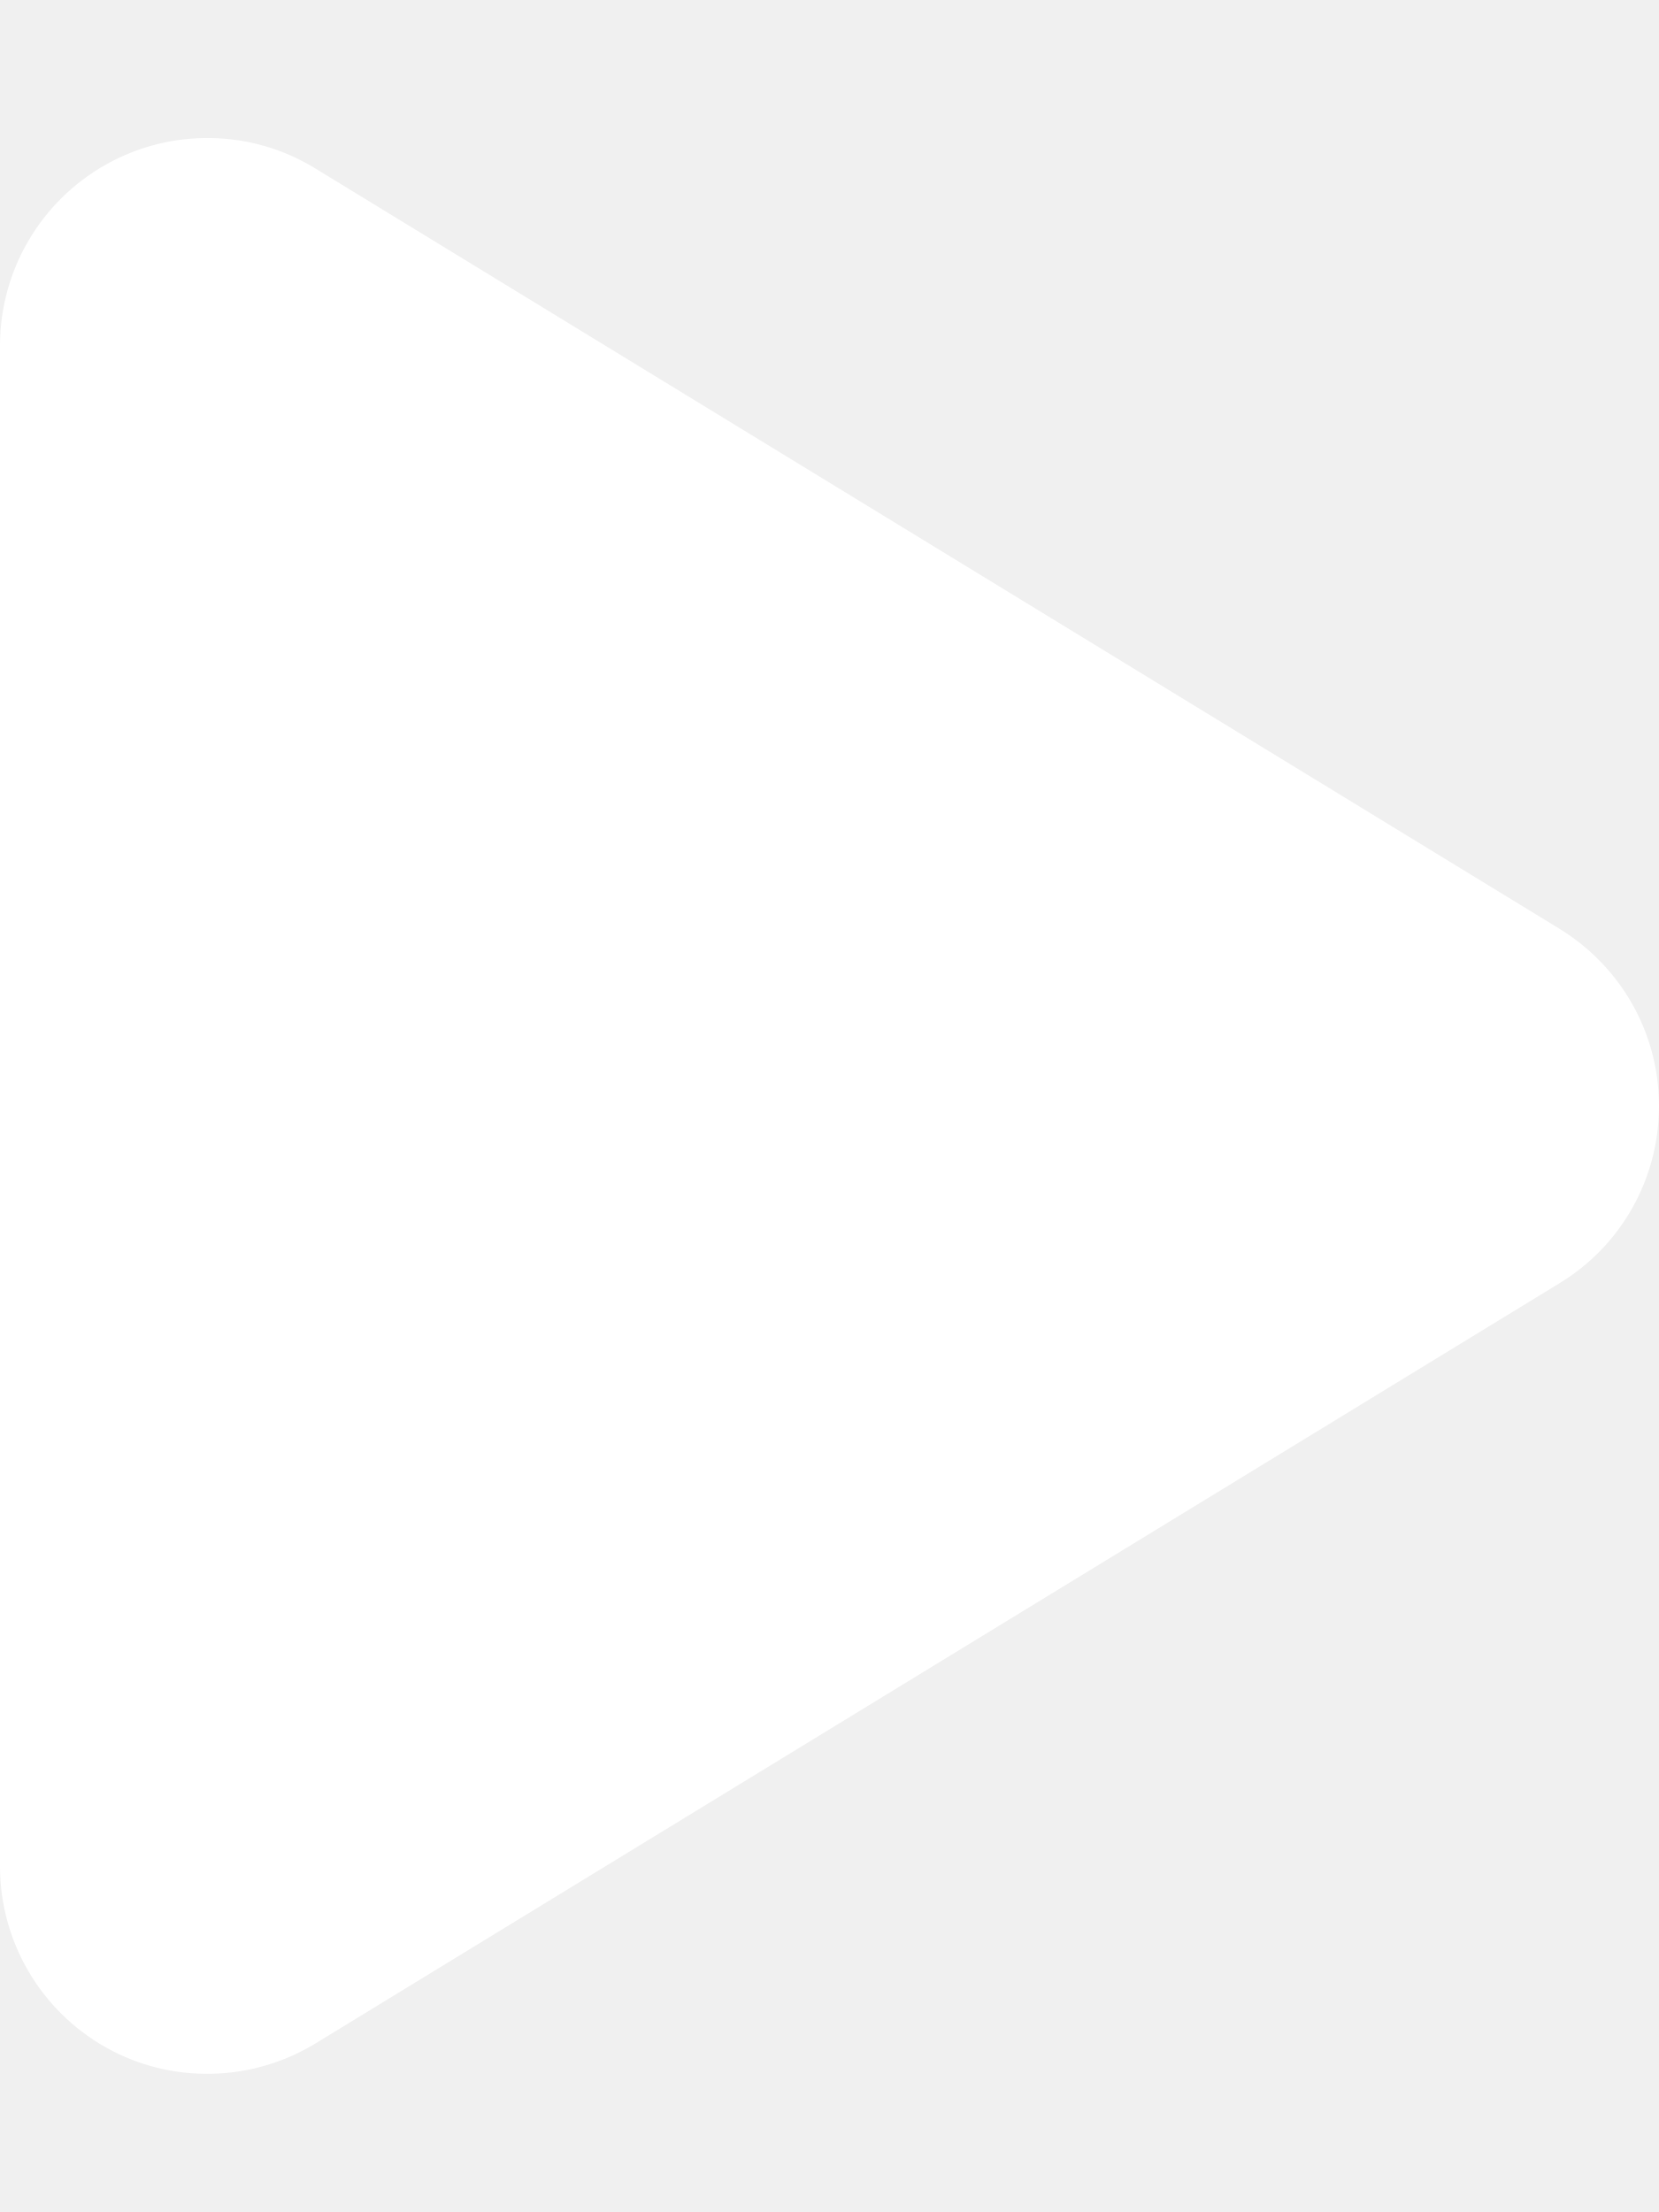
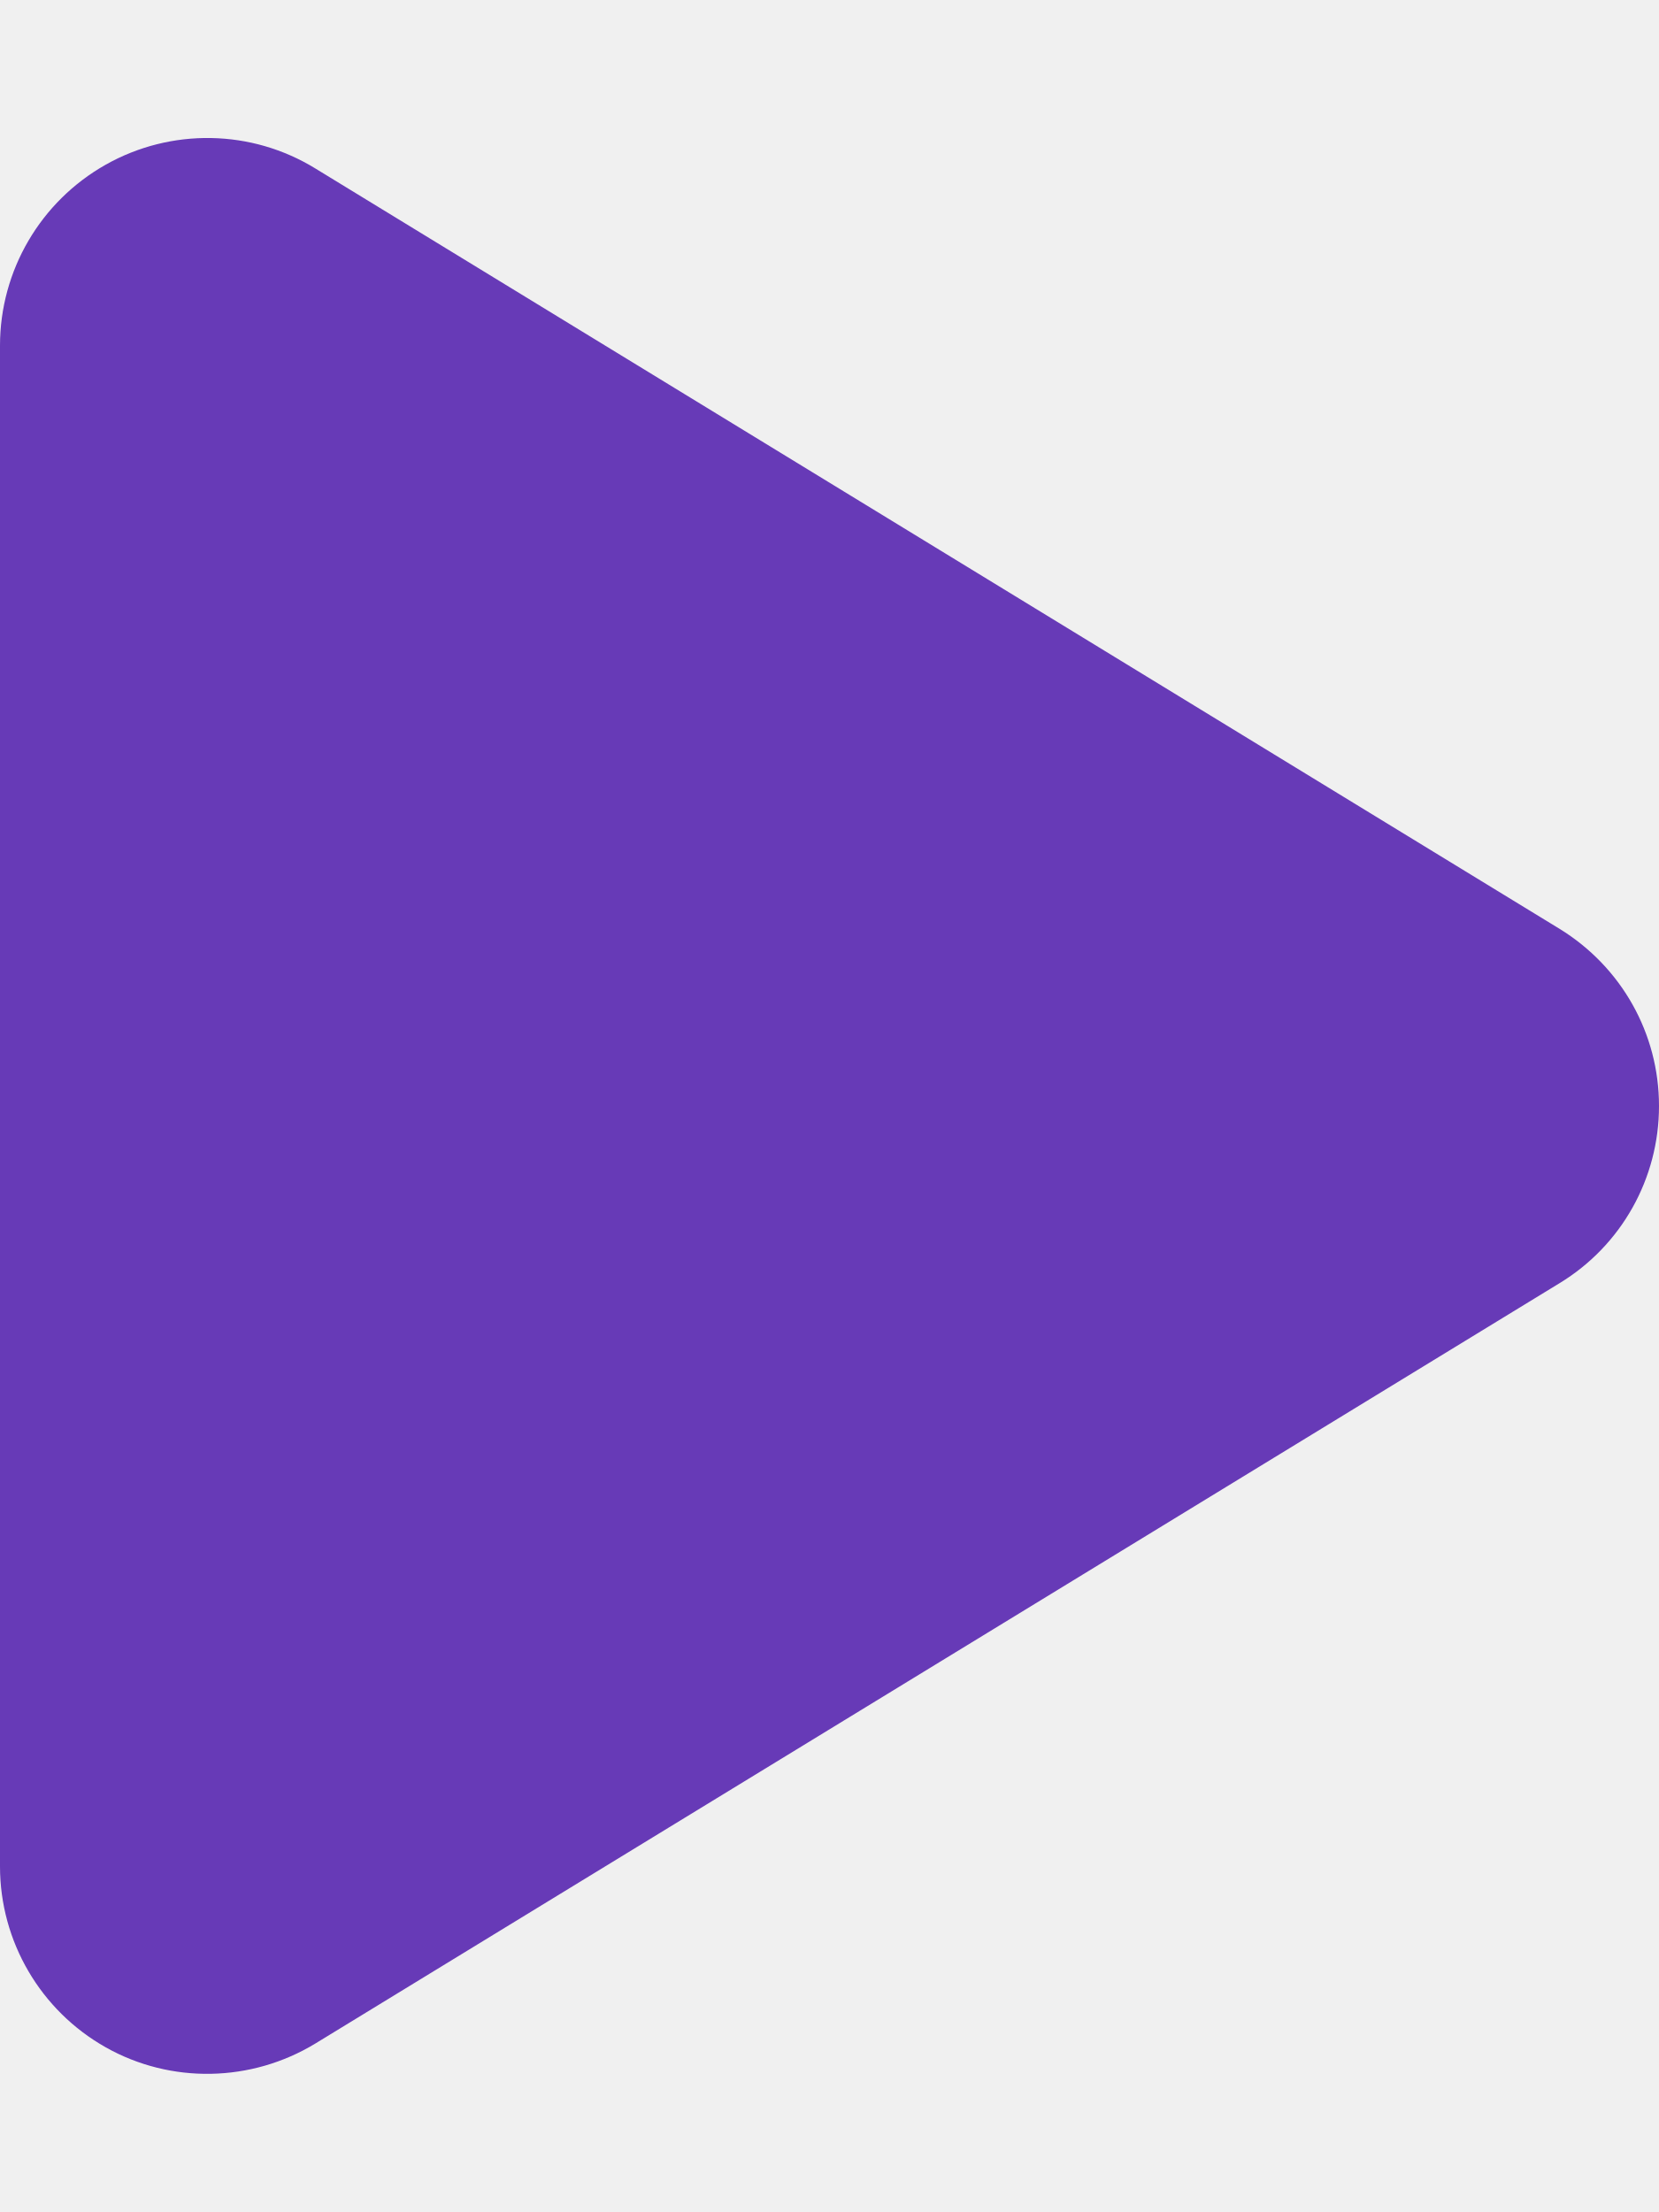
<svg xmlns="http://www.w3.org/2000/svg" viewBox="0 0 384 512">
-   <style>svg{fill:#ffffff}</style>
+   <style>svg{fill:#673ab7}</style>
  <path d="M73 39c-14.8-9.1-33.4-9.4-48.5-.9S0 62.6 0 80V432c0 17.4 9.4 33.4 24.5 41.9s33.7 8.1 48.5-.9L361 297c14.3-8.7 23-24.2 23-41s-8.7-32.2-23-41L73 39z" />
</svg>
